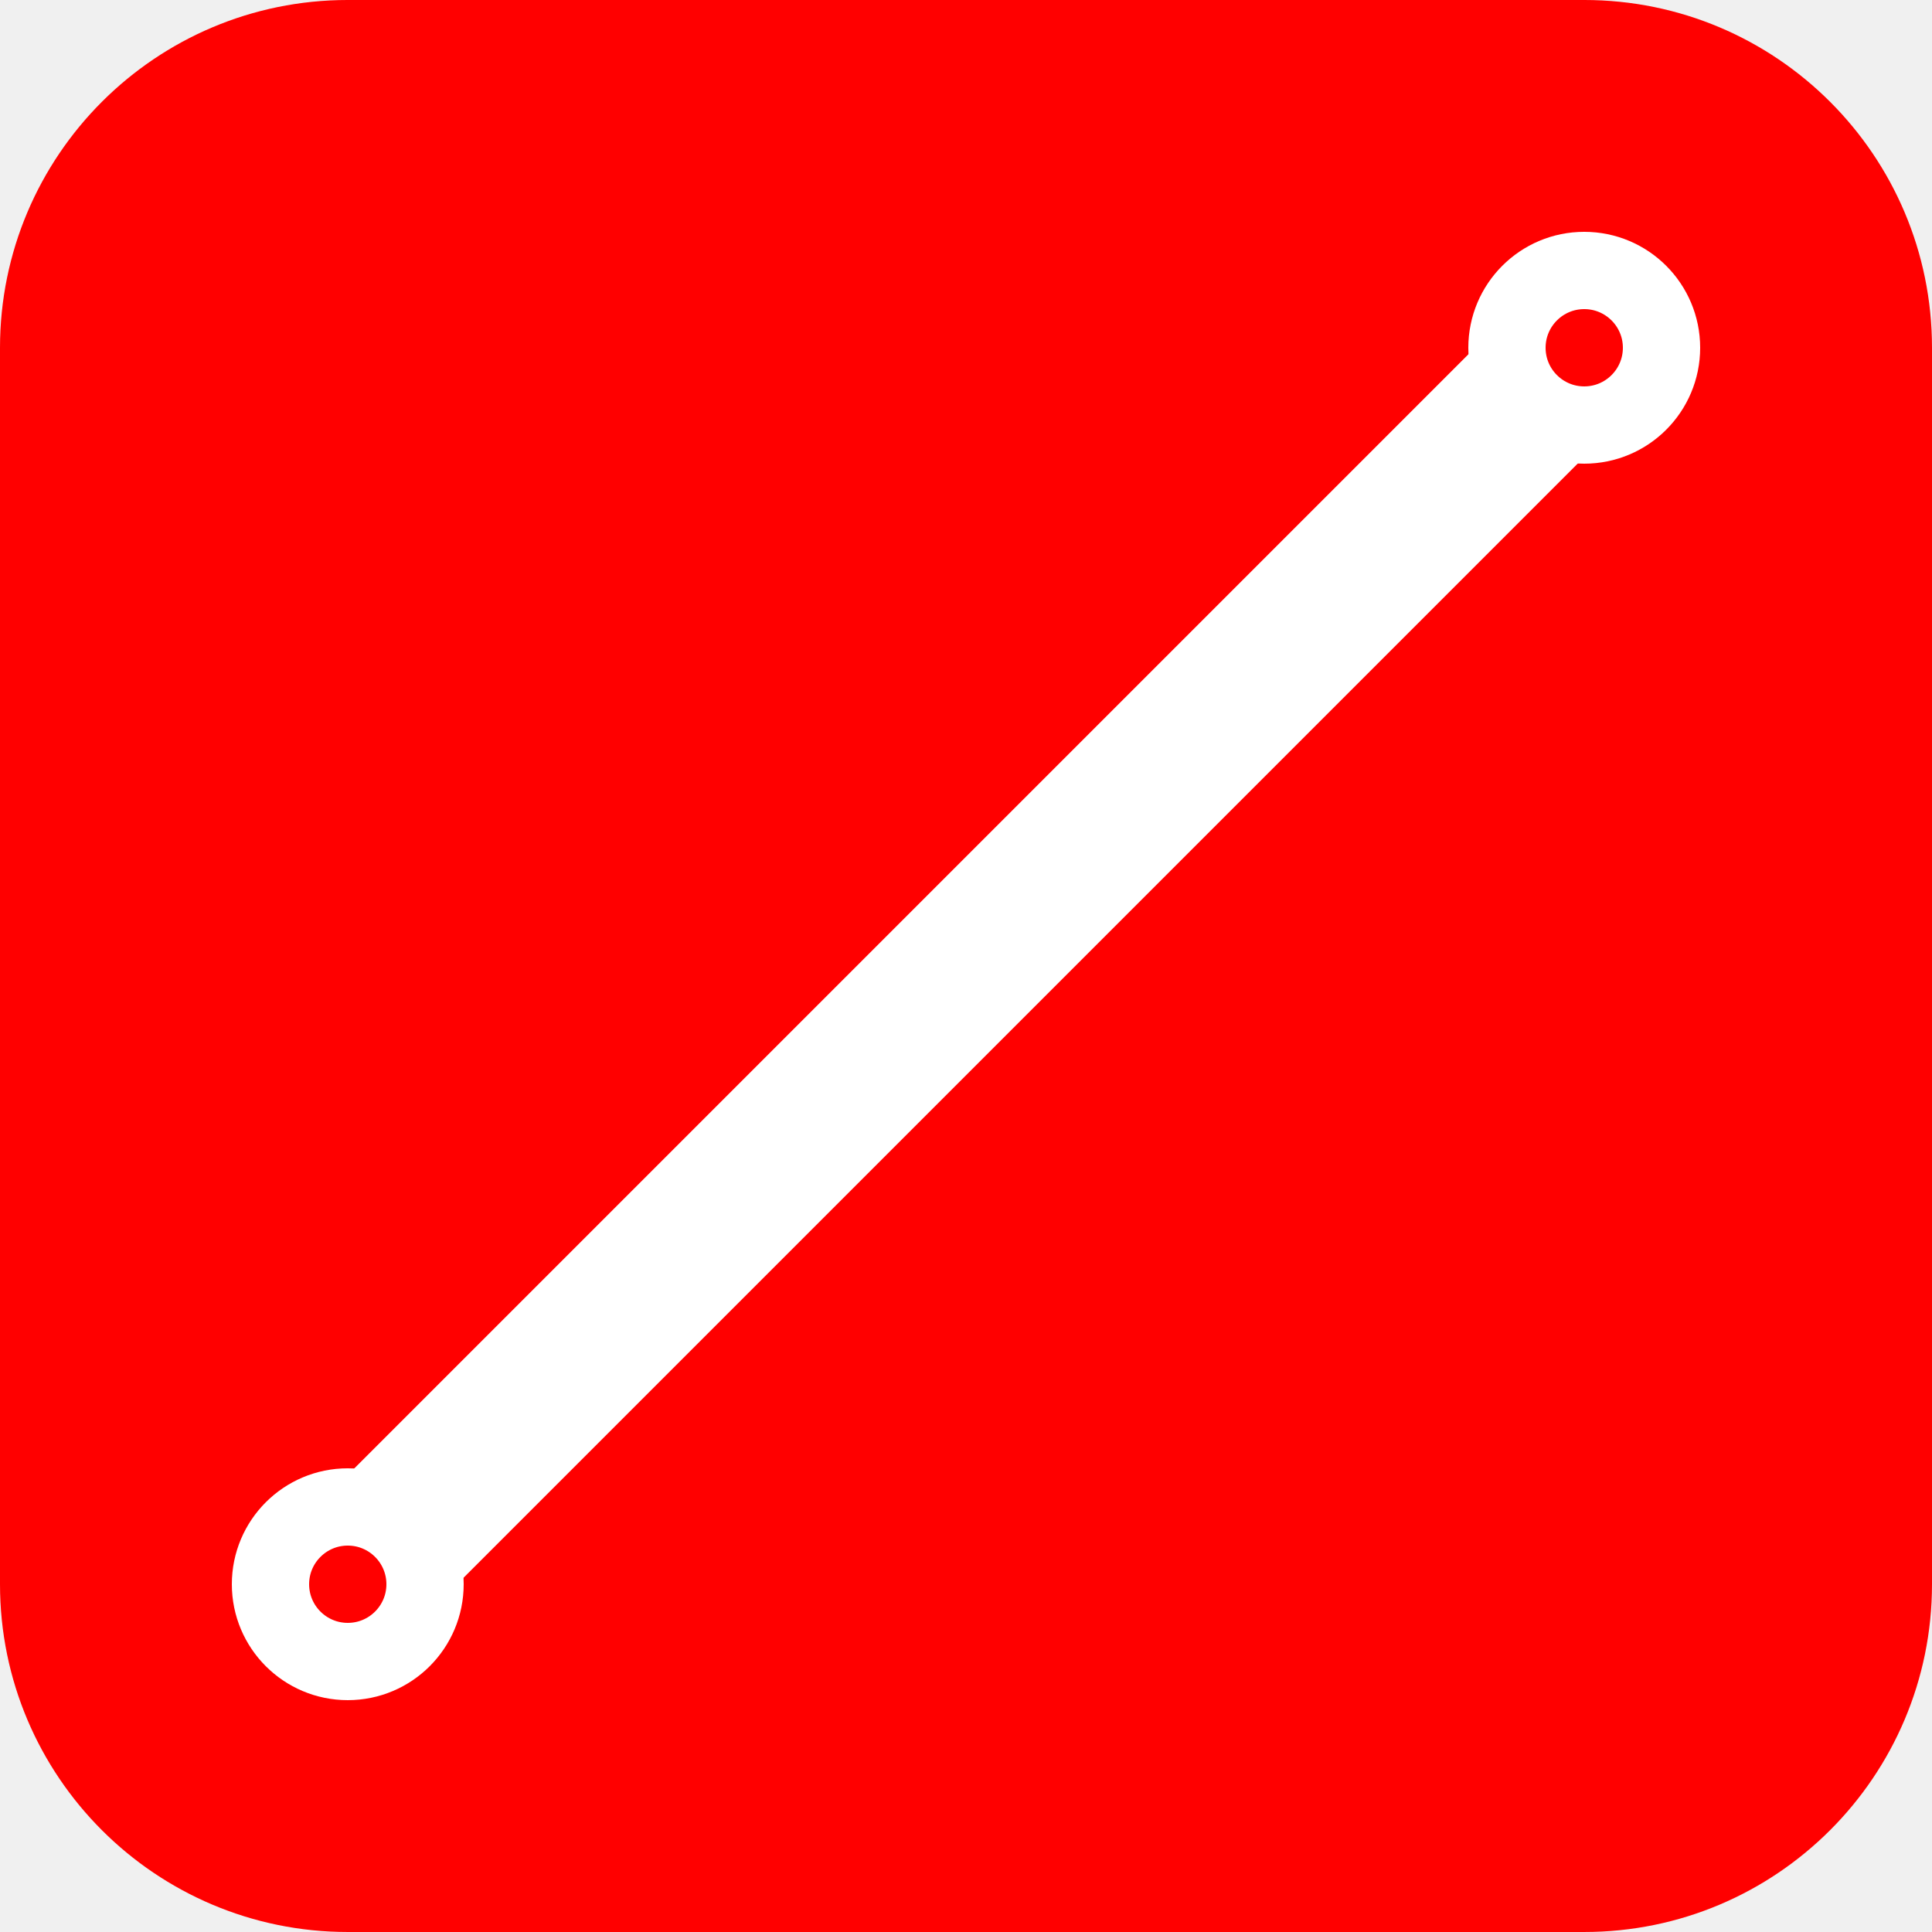
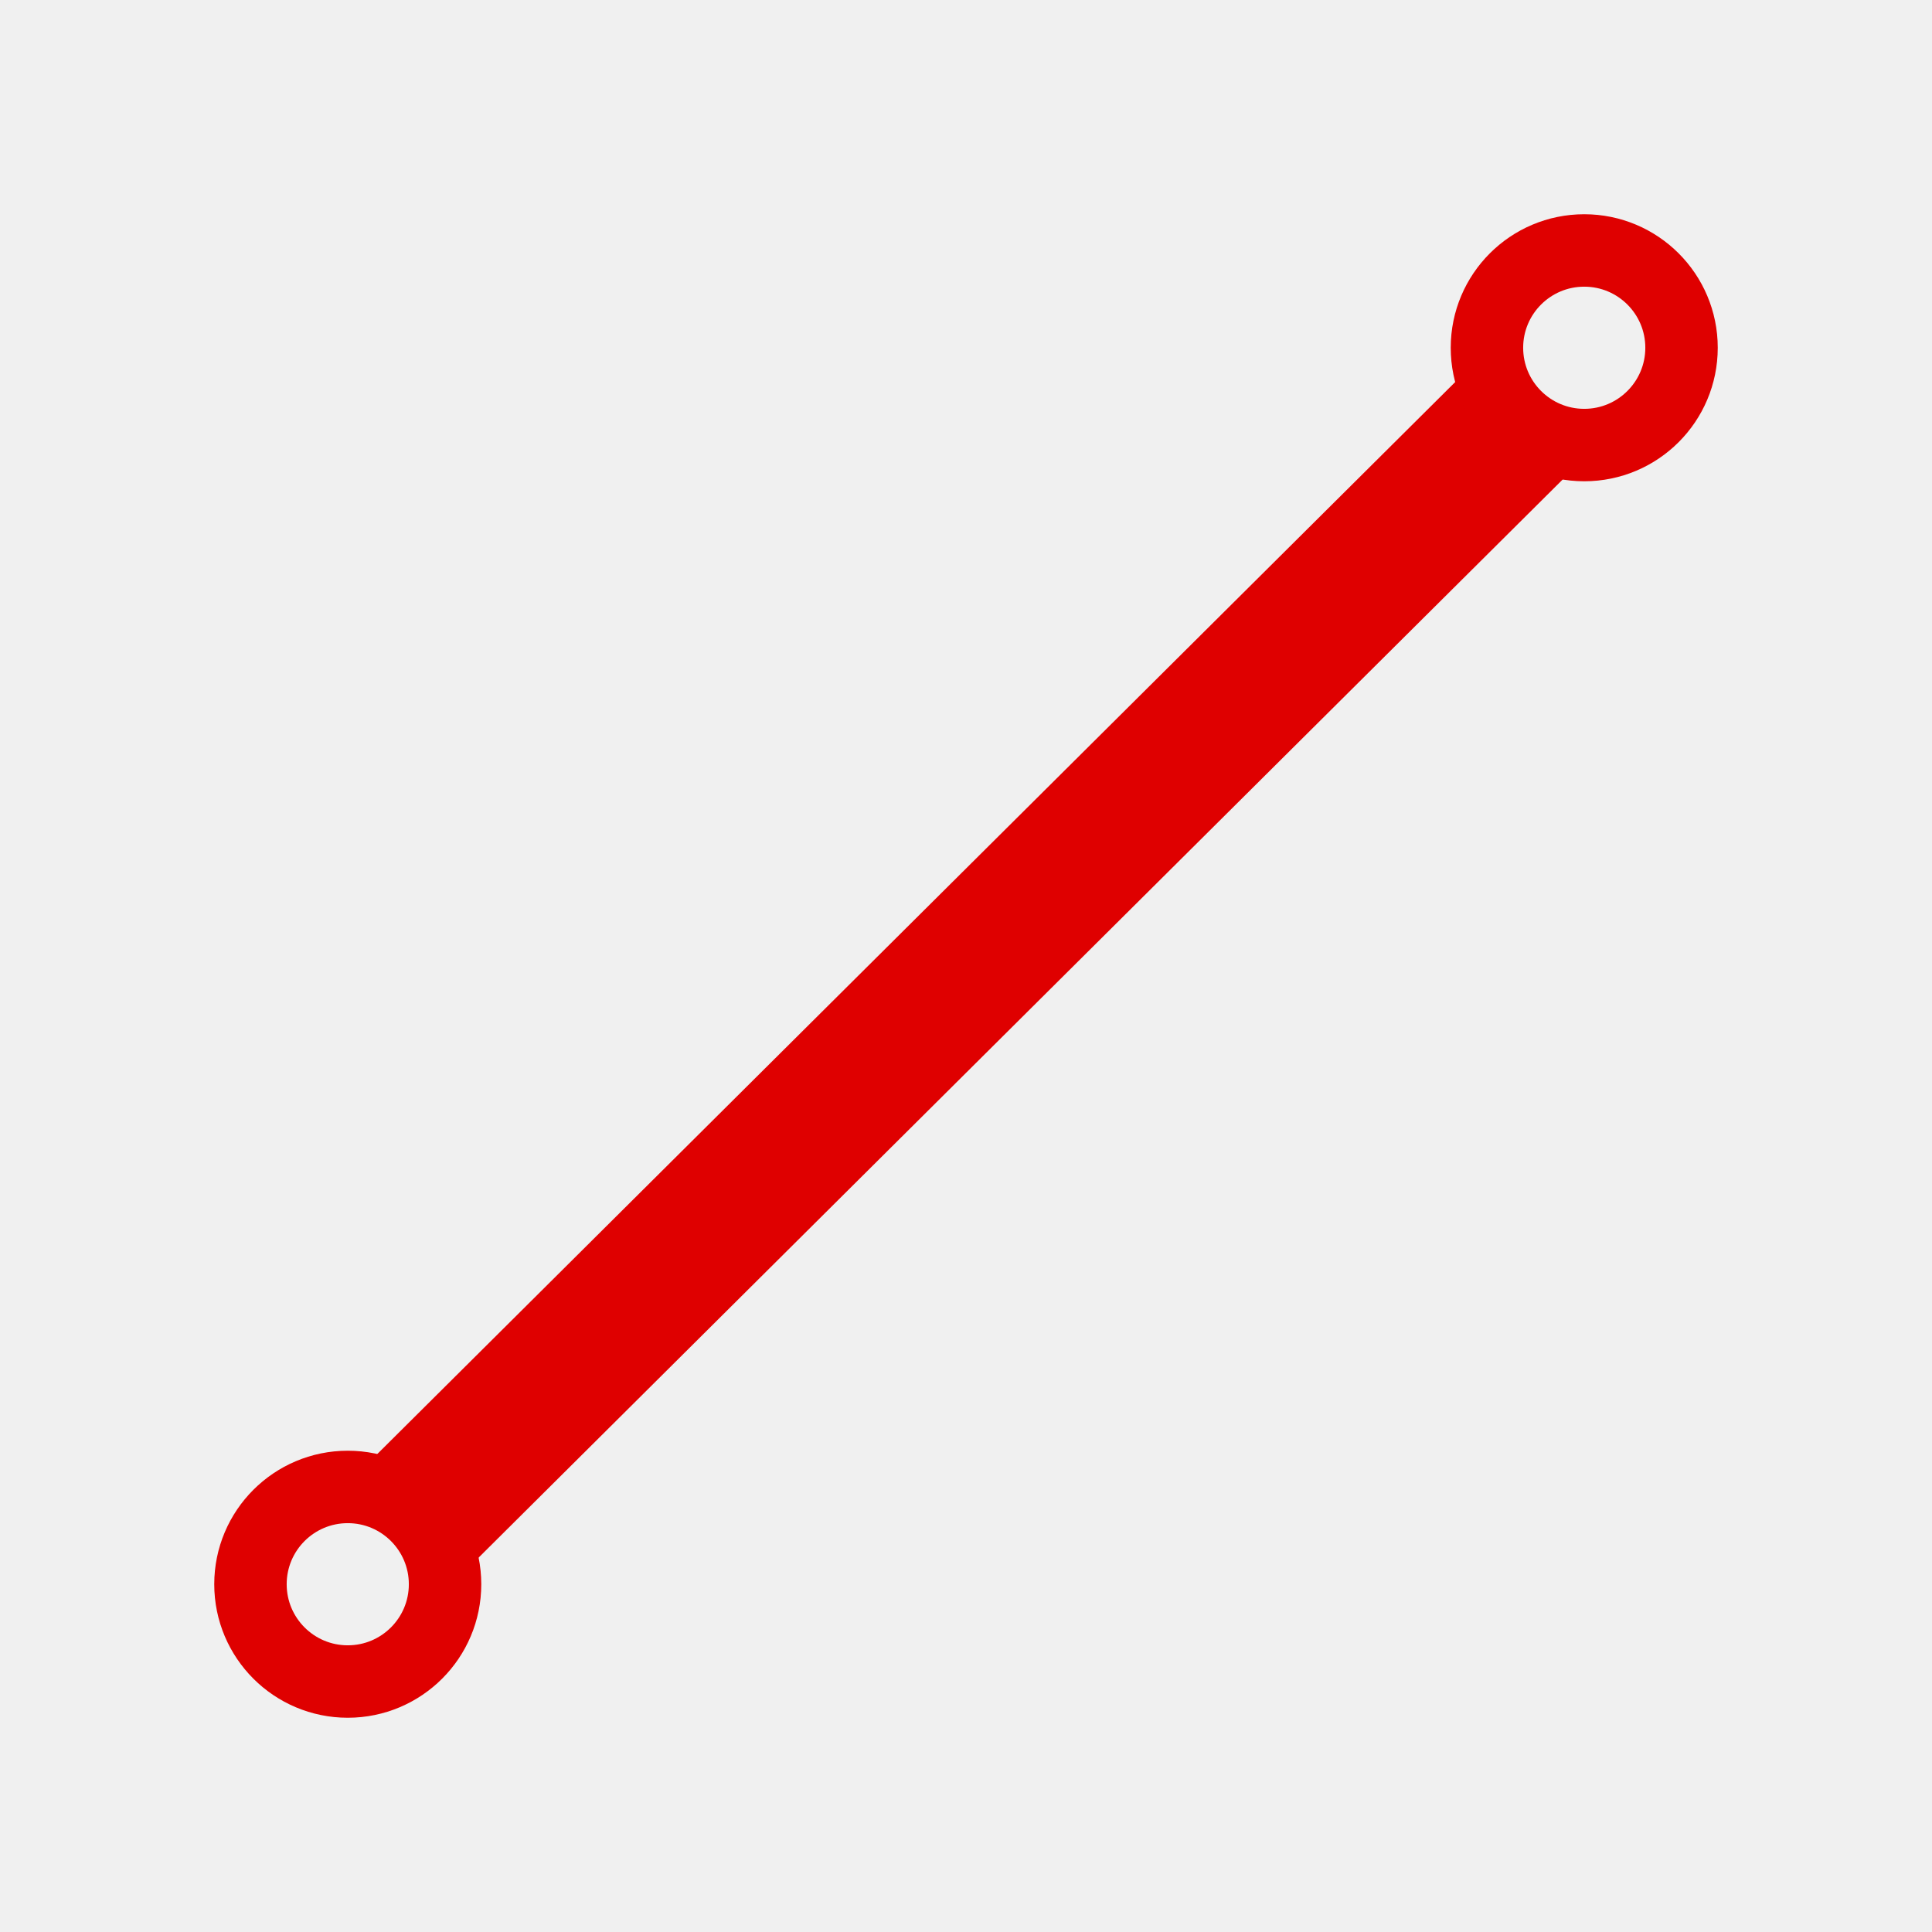
- <svg xmlns="http://www.w3.org/2000/svg" width="21.167mm" height="21.167mm" viewBox="0 0 75 75" id="svg2" version="1.1">
+ <svg xmlns="http://www.w3.org/2000/svg" version="1.1" id="svg2" viewBox="0 0 75 75" height="21.167mm" width="21.167mm">
  <defs id="defs4" />
-   <g id="layer1" transform="translate(-34.5,-906.8622)">
-     <rect style="color:#000000;clip-rule:nonzero;display:inline;overflow:visible;visibility:visible;opacity:1;isolation:auto;mix-blend-mode:normal;color-interpolation:sRGB;color-interpolation-filters:linearRGB;solid-color:#000000;solid-opacity:1;fill:#ff0000;fill-opacity:1;fill-rule:evenodd;stroke:#ff0000;stroke-width:3;stroke-linecap:butt;stroke-linejoin:miter;stroke-miterlimit:4;stroke-dasharray:none;stroke-dashoffset:0;stroke-opacity:1;marker-start:none;color-rendering:auto;image-rendering:auto;shape-rendering:auto;text-rendering:auto;enable-background:accumulate" id="rect4176" width="72" height="72" x="36" y="908.362" ry="12" />
-     <path style="fill:#ff0000;fill-rule:evenodd;stroke:#ffffff;stroke-width:6;stroke-linecap:round;stroke-linejoin:round;stroke-opacity:1" d="m 48,968.362 48,-48" id="path4178" />
-     <circle r="3" cy="968.362" cx="48" id="path6213" style="color:#000000;clip-rule:nonzero;display:inline;overflow:visible;visibility:visible;opacity:1;isolation:auto;mix-blend-mode:normal;color-interpolation:sRGB;color-interpolation-filters:linearRGB;solid-color:#000000;solid-opacity:1;fill:#ff0000;fill-opacity:1;fill-rule:evenodd;stroke:#ffffff;stroke-width:3;stroke-linecap:round;stroke-linejoin:round;stroke-miterlimit:4;stroke-dasharray:none;stroke-dashoffset:0;stroke-opacity:1;marker-start:none;color-rendering:auto;image-rendering:auto;shape-rendering:auto;text-rendering:auto;enable-background:accumulate" />
-     <circle r="3" cy="920.362" cx="96" id="path6213-7" style="color:#000000;clip-rule:nonzero;display:inline;overflow:visible;visibility:visible;opacity:1;isolation:auto;mix-blend-mode:normal;color-interpolation:sRGB;color-interpolation-filters:linearRGB;solid-color:#000000;solid-opacity:1;fill:#ff0000;fill-opacity:1;fill-rule:evenodd;stroke:#ffffff;stroke-width:3;stroke-linecap:round;stroke-linejoin:round;stroke-miterlimit:4;stroke-dasharray:none;stroke-dashoffset:0;stroke-opacity:1;marker-start:none;color-rendering:auto;image-rendering:auto;shape-rendering:auto;text-rendering:auto;enable-background:accumulate" />
+   <g transform="translate(-34.5,-906.8622)" id="layer1">
+     <path id="path4178" d="M 50.647,965.781 93.537,923.127" style="fill:none;fill-rule:evenodd;stroke:#df0000;stroke-width:5.625;stroke-linecap:butt;stroke-linejoin:round;stroke-miterlimit:4;stroke-dasharray:none;stroke-opacity:1" />
+     <ellipse style="color:#000000;clip-rule:nonzero;display:inline;overflow:visible;visibility:visible;isolation:auto;mix-blend-mode:normal;color-interpolation:sRGB;color-interpolation-filters:linearRGB;solid-color:#000000;solid-opacity:1;fill:none;fill-opacity:1;fill-rule:evenodd;stroke:#df0000;stroke-width:2.812;stroke-linecap:butt;stroke-linejoin:round;stroke-miterlimit:4;stroke-dasharray:none;stroke-dashoffset:0;stroke-opacity:1;marker-start:none;color-rendering:auto;image-rendering:auto;shape-rendering:auto;text-rendering:auto;enable-background:accumulate" id="path6213-0-9" cx="96" cy="920.362" rx="3.777" ry="3.777" />
+     <ellipse ry="3.777" rx="3.777" cy="968.362" cx="48" id="path6213-0-9-3" style="color:#000000;clip-rule:nonzero;display:inline;overflow:visible;visibility:visible;isolation:auto;mix-blend-mode:normal;color-interpolation:sRGB;color-interpolation-filters:linearRGB;solid-color:#000000;solid-opacity:1;fill:none;fill-opacity:1;fill-rule:evenodd;stroke:#df0000;stroke-width:2.812;stroke-linecap:butt;stroke-linejoin:round;stroke-miterlimit:4;stroke-dasharray:none;stroke-dashoffset:0;stroke-opacity:1;marker-start:none;color-rendering:auto;image-rendering:auto;shape-rendering:auto;text-rendering:auto;enable-background:accumulate" />
  </g>
</svg>
